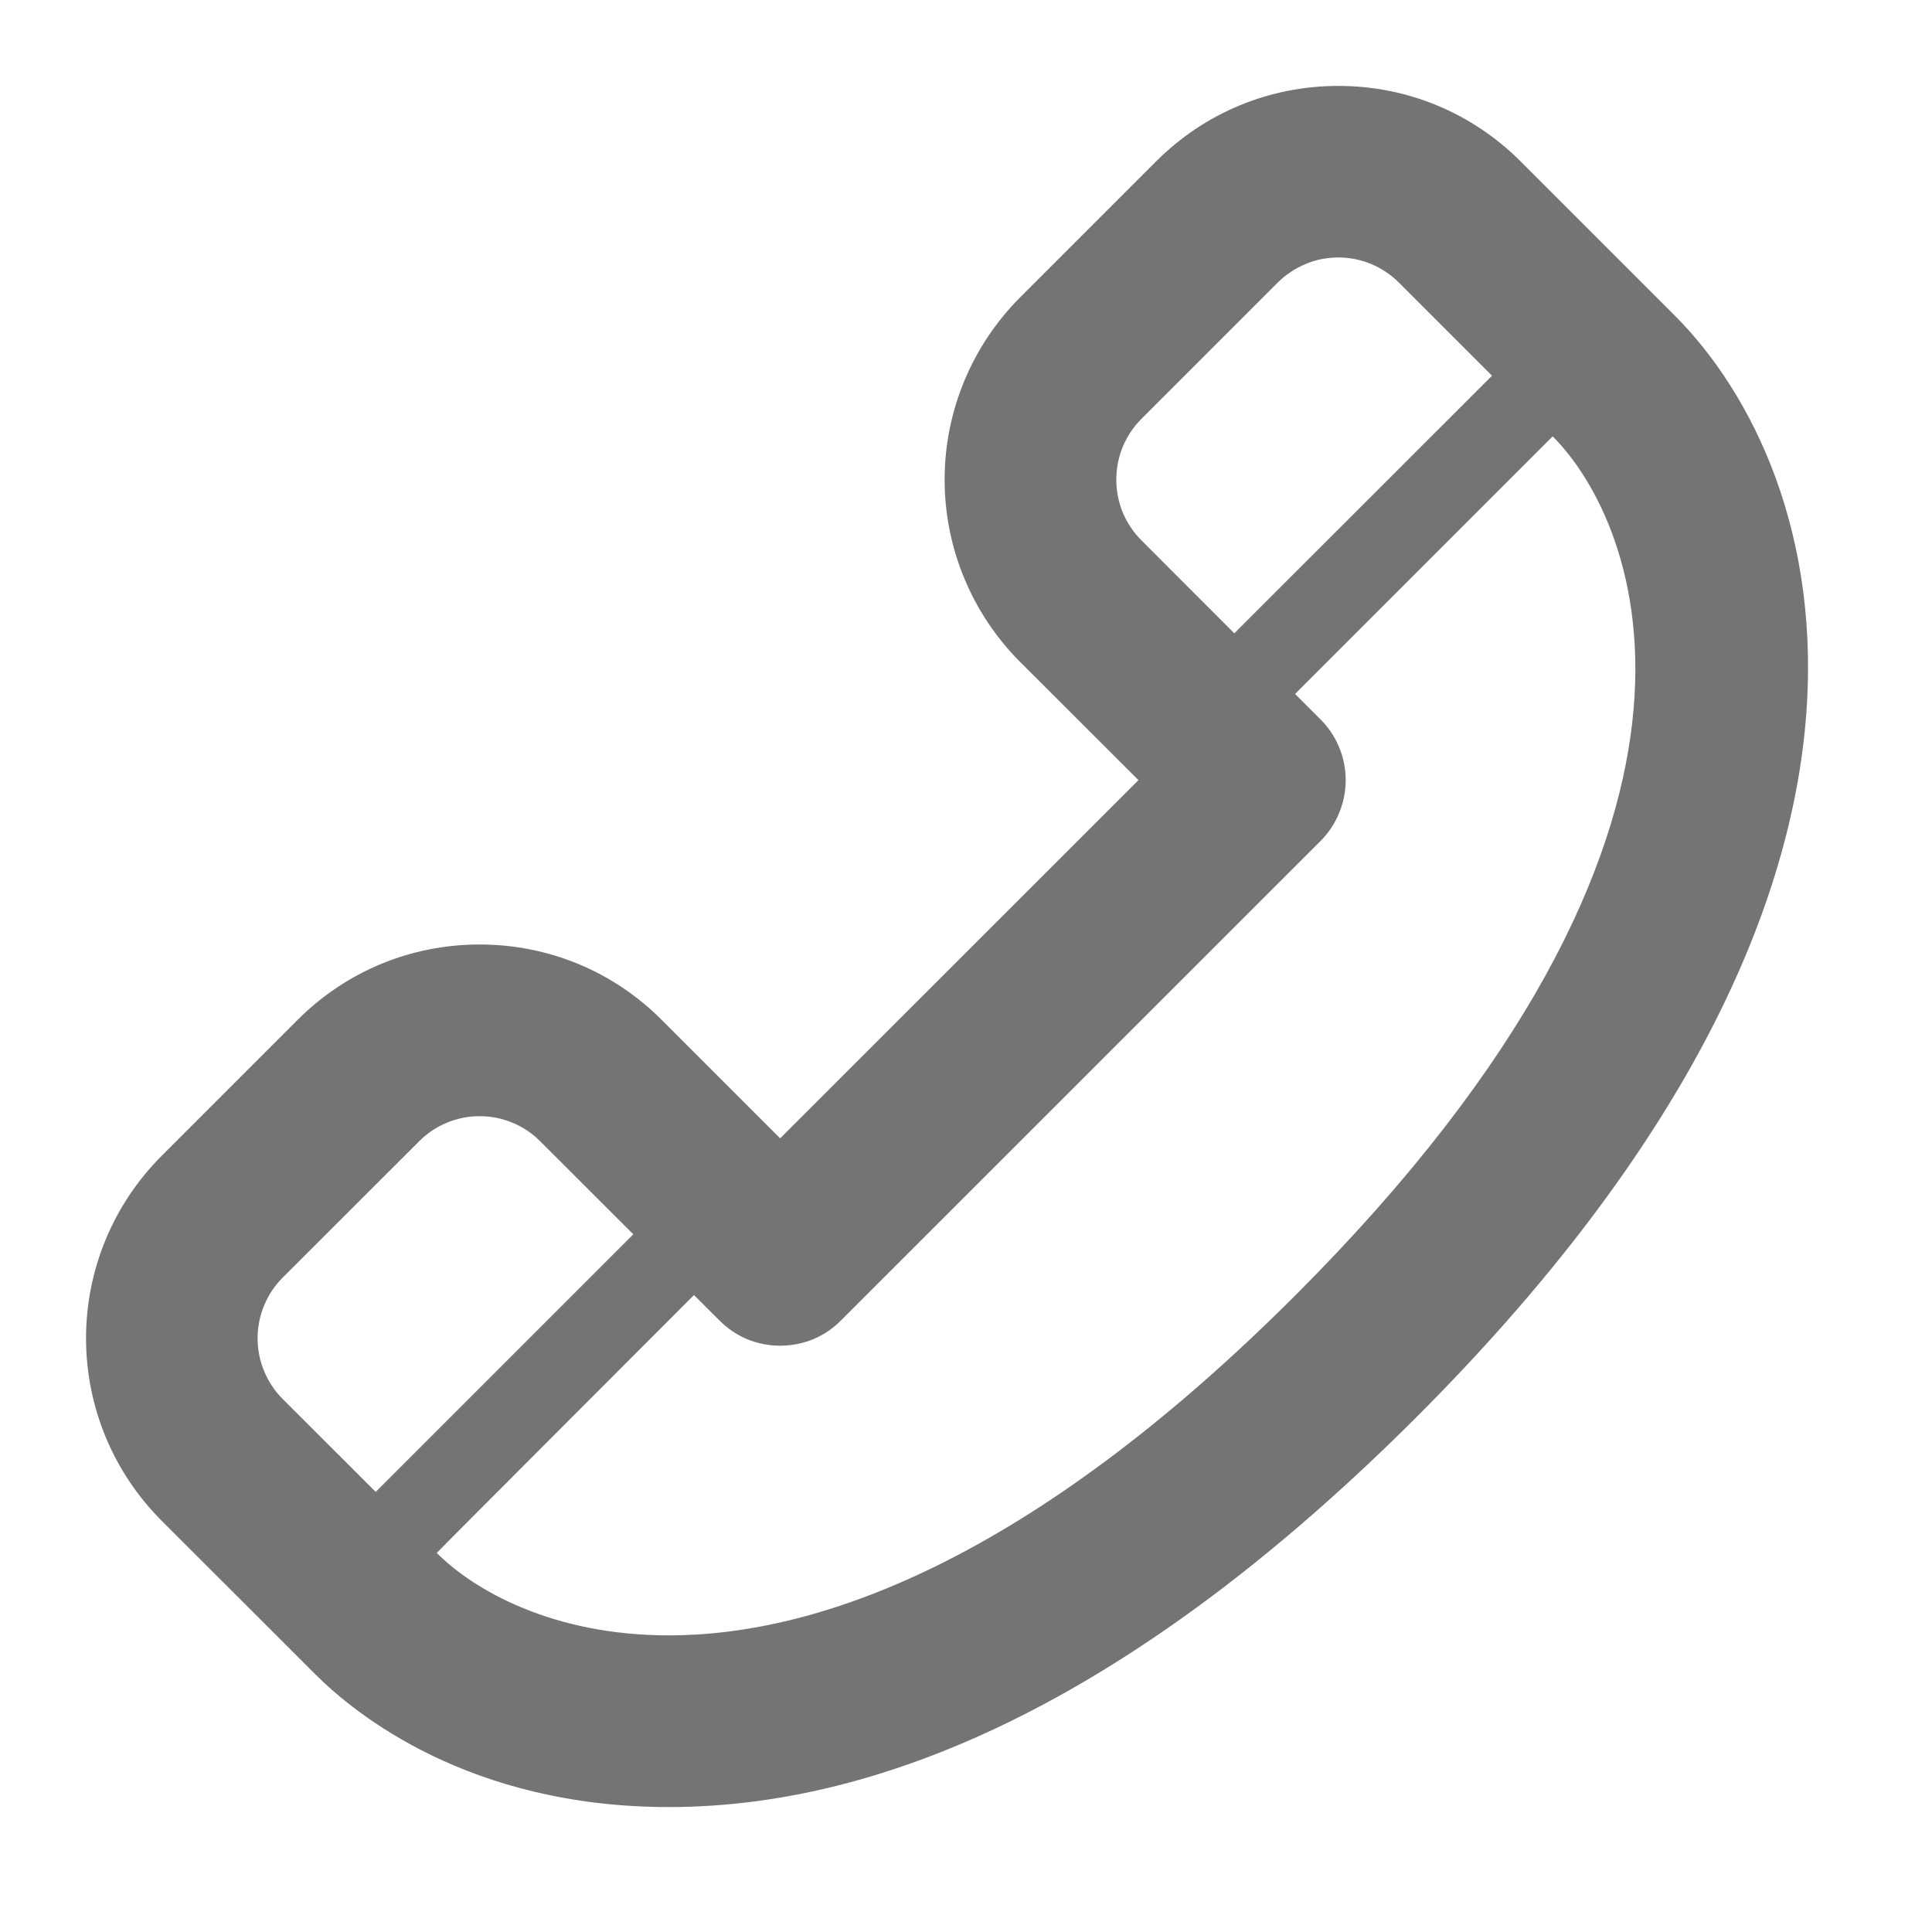
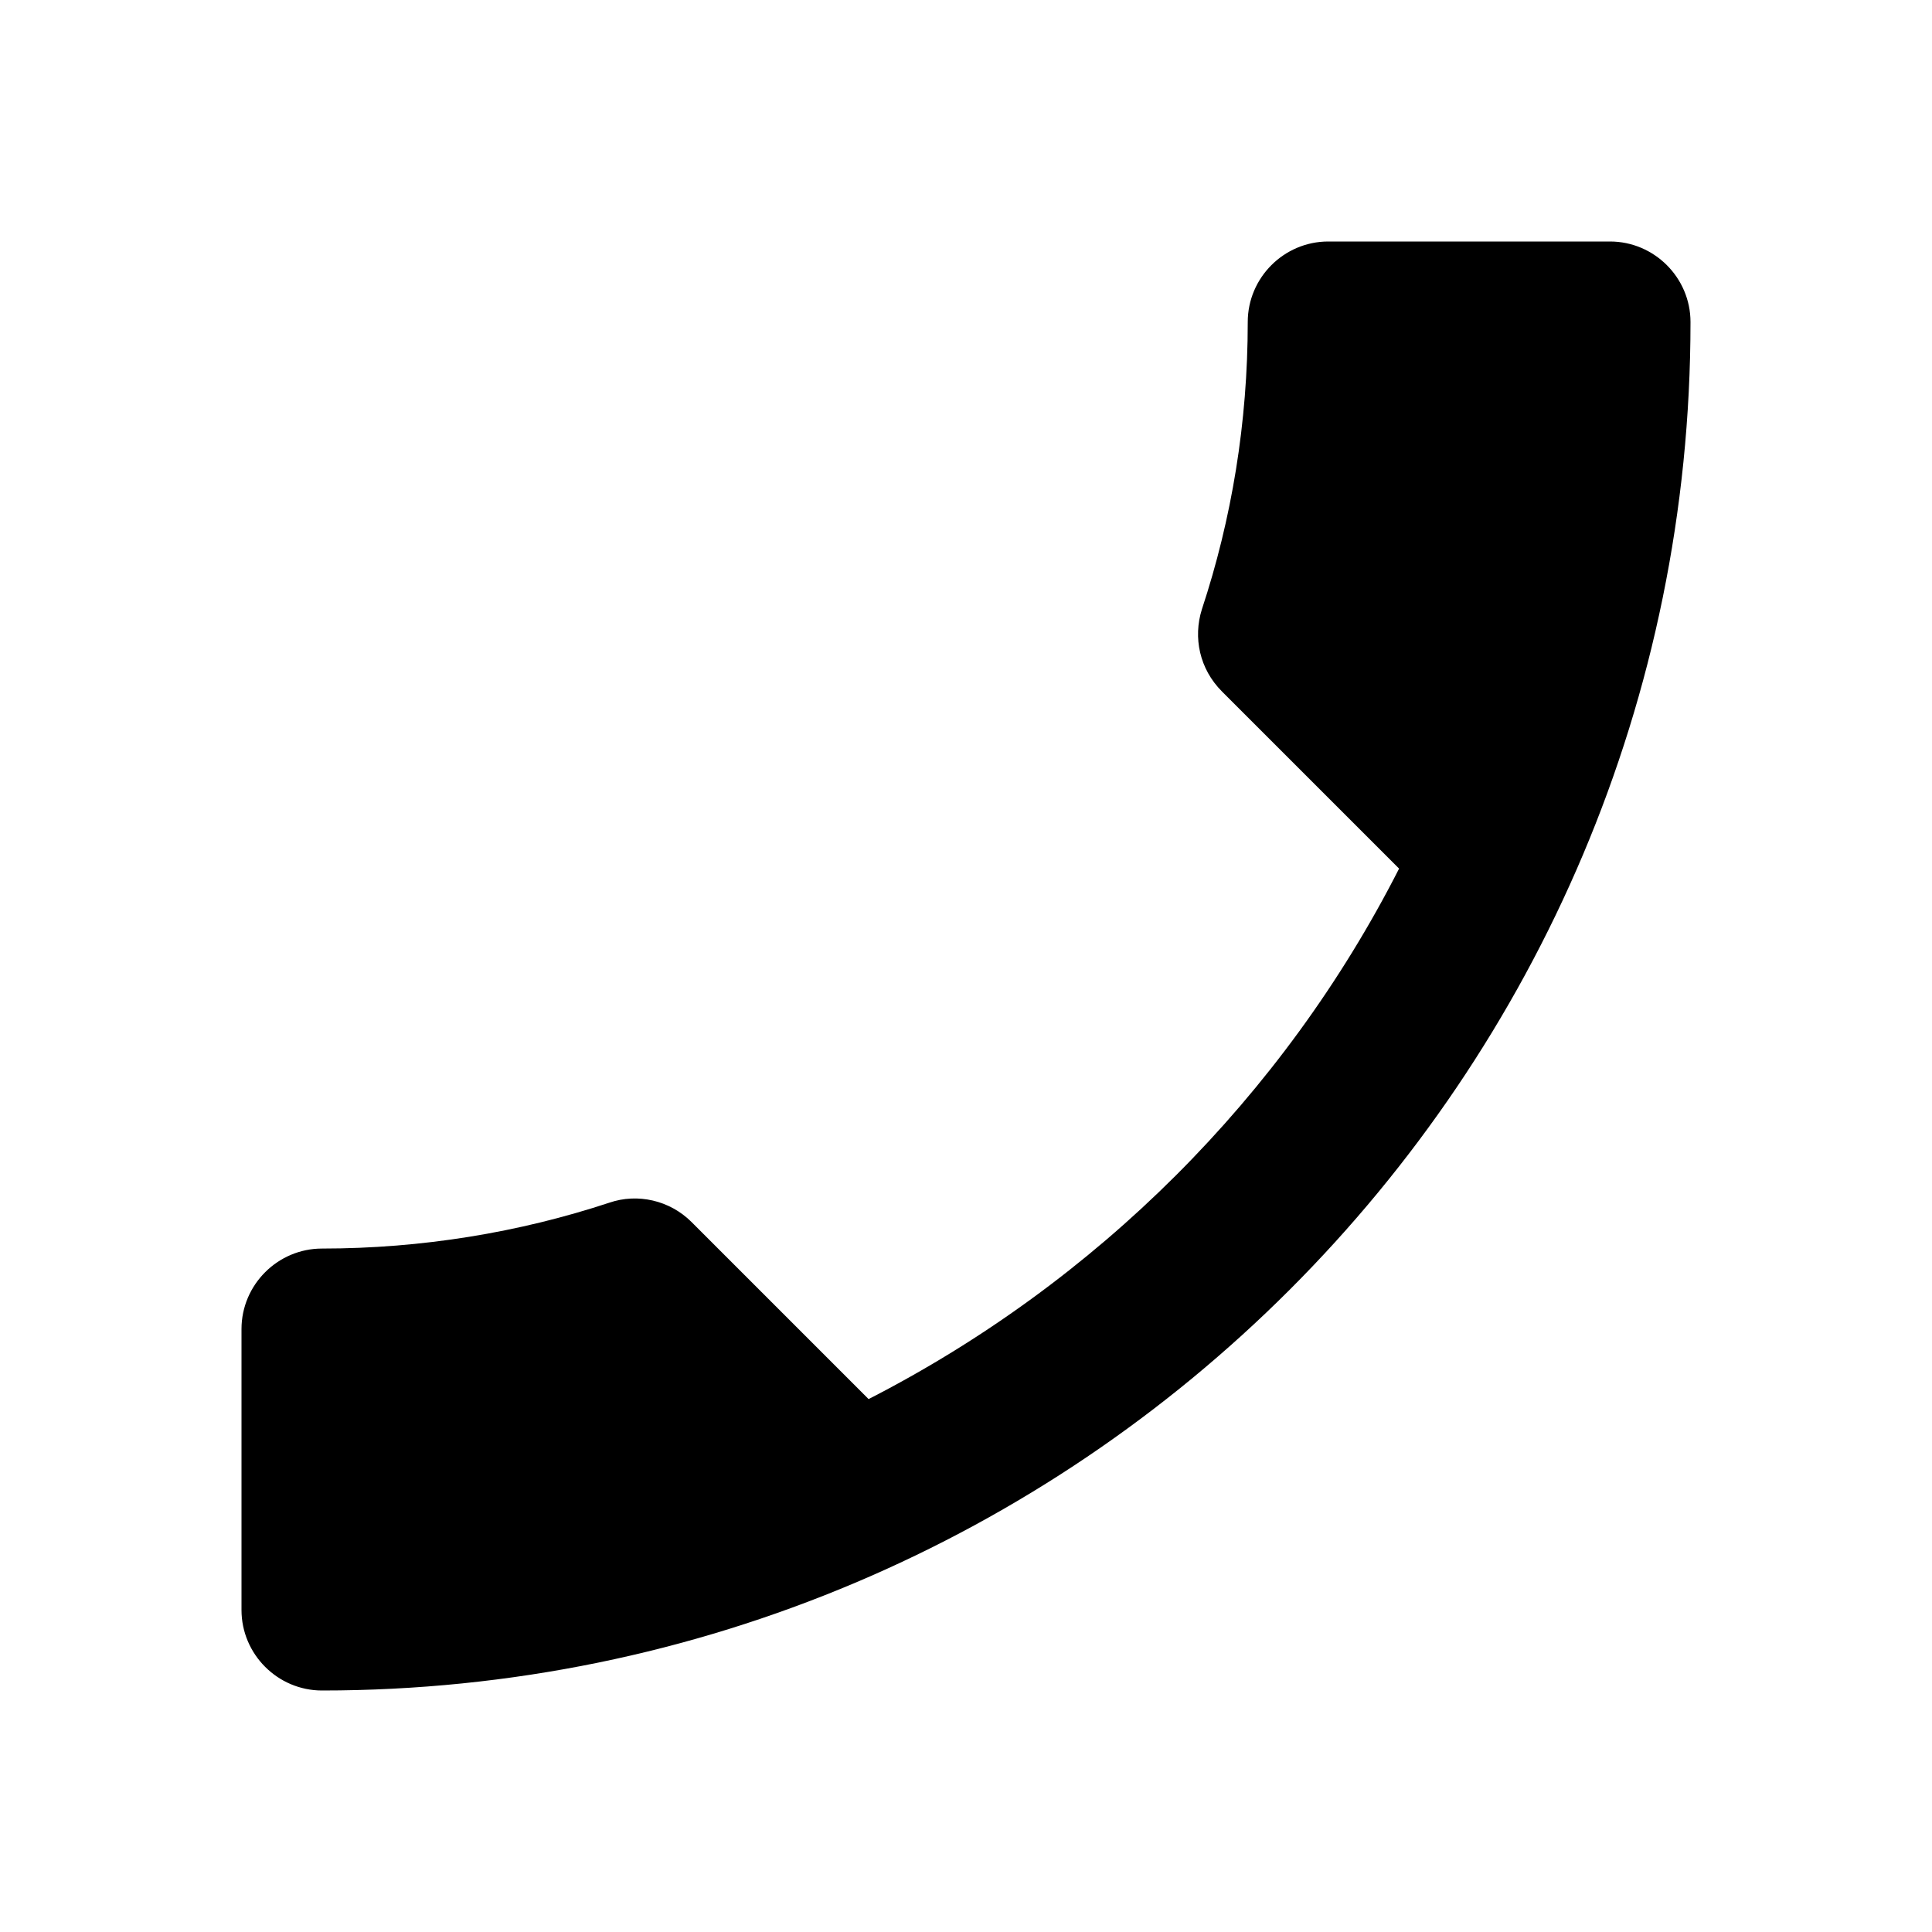
- <svg xmlns="http://www.w3.org/2000/svg" width="15" height="15" viewBox="0 0 15 15" fill="none">
-   <path d="M13.001 2.448L11.805 1.252C11.427 0.875 10.925 0.667 10.391 0.667C9.857 0.667 9.354 0.875 8.977 1.252L7.919 2.31C7.545 2.685 7.334 3.194 7.334 3.724C7.334 4.254 7.545 4.763 7.919 5.138L8.839 6.057L6.057 8.838L5.138 7.919C4.761 7.541 4.258 7.333 3.724 7.333C3.19 7.333 2.687 7.541 2.31 7.919L1.253 8.976C0.878 9.352 0.668 9.86 0.668 10.39C0.668 10.921 0.878 11.429 1.253 11.805L2.449 13C2.759 13.31 3.646 14.03 5.193 14.03C7.035 14.03 8.989 13.011 11 11C15.163 6.836 14.217 3.665 13.001 2.448ZM8.862 3.252L9.919 2.195C9.981 2.133 10.055 2.084 10.136 2.05C10.216 2.016 10.303 1.999 10.391 1.999C10.478 1.999 10.565 2.016 10.646 2.05C10.727 2.084 10.8 2.133 10.862 2.195L11.584 2.917L9.583 4.917L8.862 4.195C8.8 4.133 8.751 4.06 8.717 3.979C8.684 3.898 8.667 3.811 8.667 3.724C8.667 3.636 8.684 3.55 8.717 3.469C8.751 3.388 8.8 3.314 8.862 3.252ZM2.195 10.862C2.133 10.8 2.084 10.726 2.051 10.646C2.017 10.565 2 10.478 2 10.39C2 10.303 2.017 10.216 2.051 10.135C2.084 10.055 2.133 9.981 2.195 9.919L3.253 8.862C3.315 8.8 3.388 8.75 3.469 8.717C3.55 8.683 3.636 8.666 3.724 8.666C3.812 8.666 3.898 8.683 3.979 8.717C4.06 8.75 4.134 8.8 4.195 8.862L4.917 9.583L2.917 11.583L2.195 10.862ZM10.057 10.057C8.002 12.112 6.357 12.697 5.193 12.697C4.293 12.697 3.681 12.348 3.391 12.057C3.389 12.055 5.388 10.055 5.388 10.055L5.586 10.252C5.648 10.315 5.721 10.364 5.802 10.398C5.883 10.431 5.97 10.448 6.057 10.448C6.145 10.448 6.232 10.431 6.313 10.398C6.394 10.364 6.467 10.315 6.529 10.252L10.253 6.529C10.315 6.467 10.364 6.393 10.397 6.312C10.431 6.231 10.448 6.145 10.448 6.057C10.448 5.97 10.431 5.883 10.397 5.802C10.364 5.721 10.315 5.648 10.253 5.586L10.055 5.388L12.055 3.388C12.724 4.057 13.7 6.414 10.057 10.057Z" fill="#747474" />
+ <svg xmlns="http://www.w3.org/2000/svg" height="24" viewBox="0 0 24 24" width="24">
+   <path d="M0 0h24v24H0z" fill="none" />
+   <path d="M17.38 10.79l-2.2-2.2c-.28-.28-.36-.67-.25-1.02.37-1.12.57-2.32.57-3.57 0-.55.45-1 1-1H20c.55 0 1 .45 1 1 0 9.39-7.61 17-17 17-.55 0-1-.45-1-1v-3.49c0-.55.45-1 1-1 1.24 0 2.45-.2 3.57-.57.35-.12.75-.03 1.02.24l2.2 2.2c2.83-1.45 5.15-3.76 6.59-6.59z" />
</svg>
